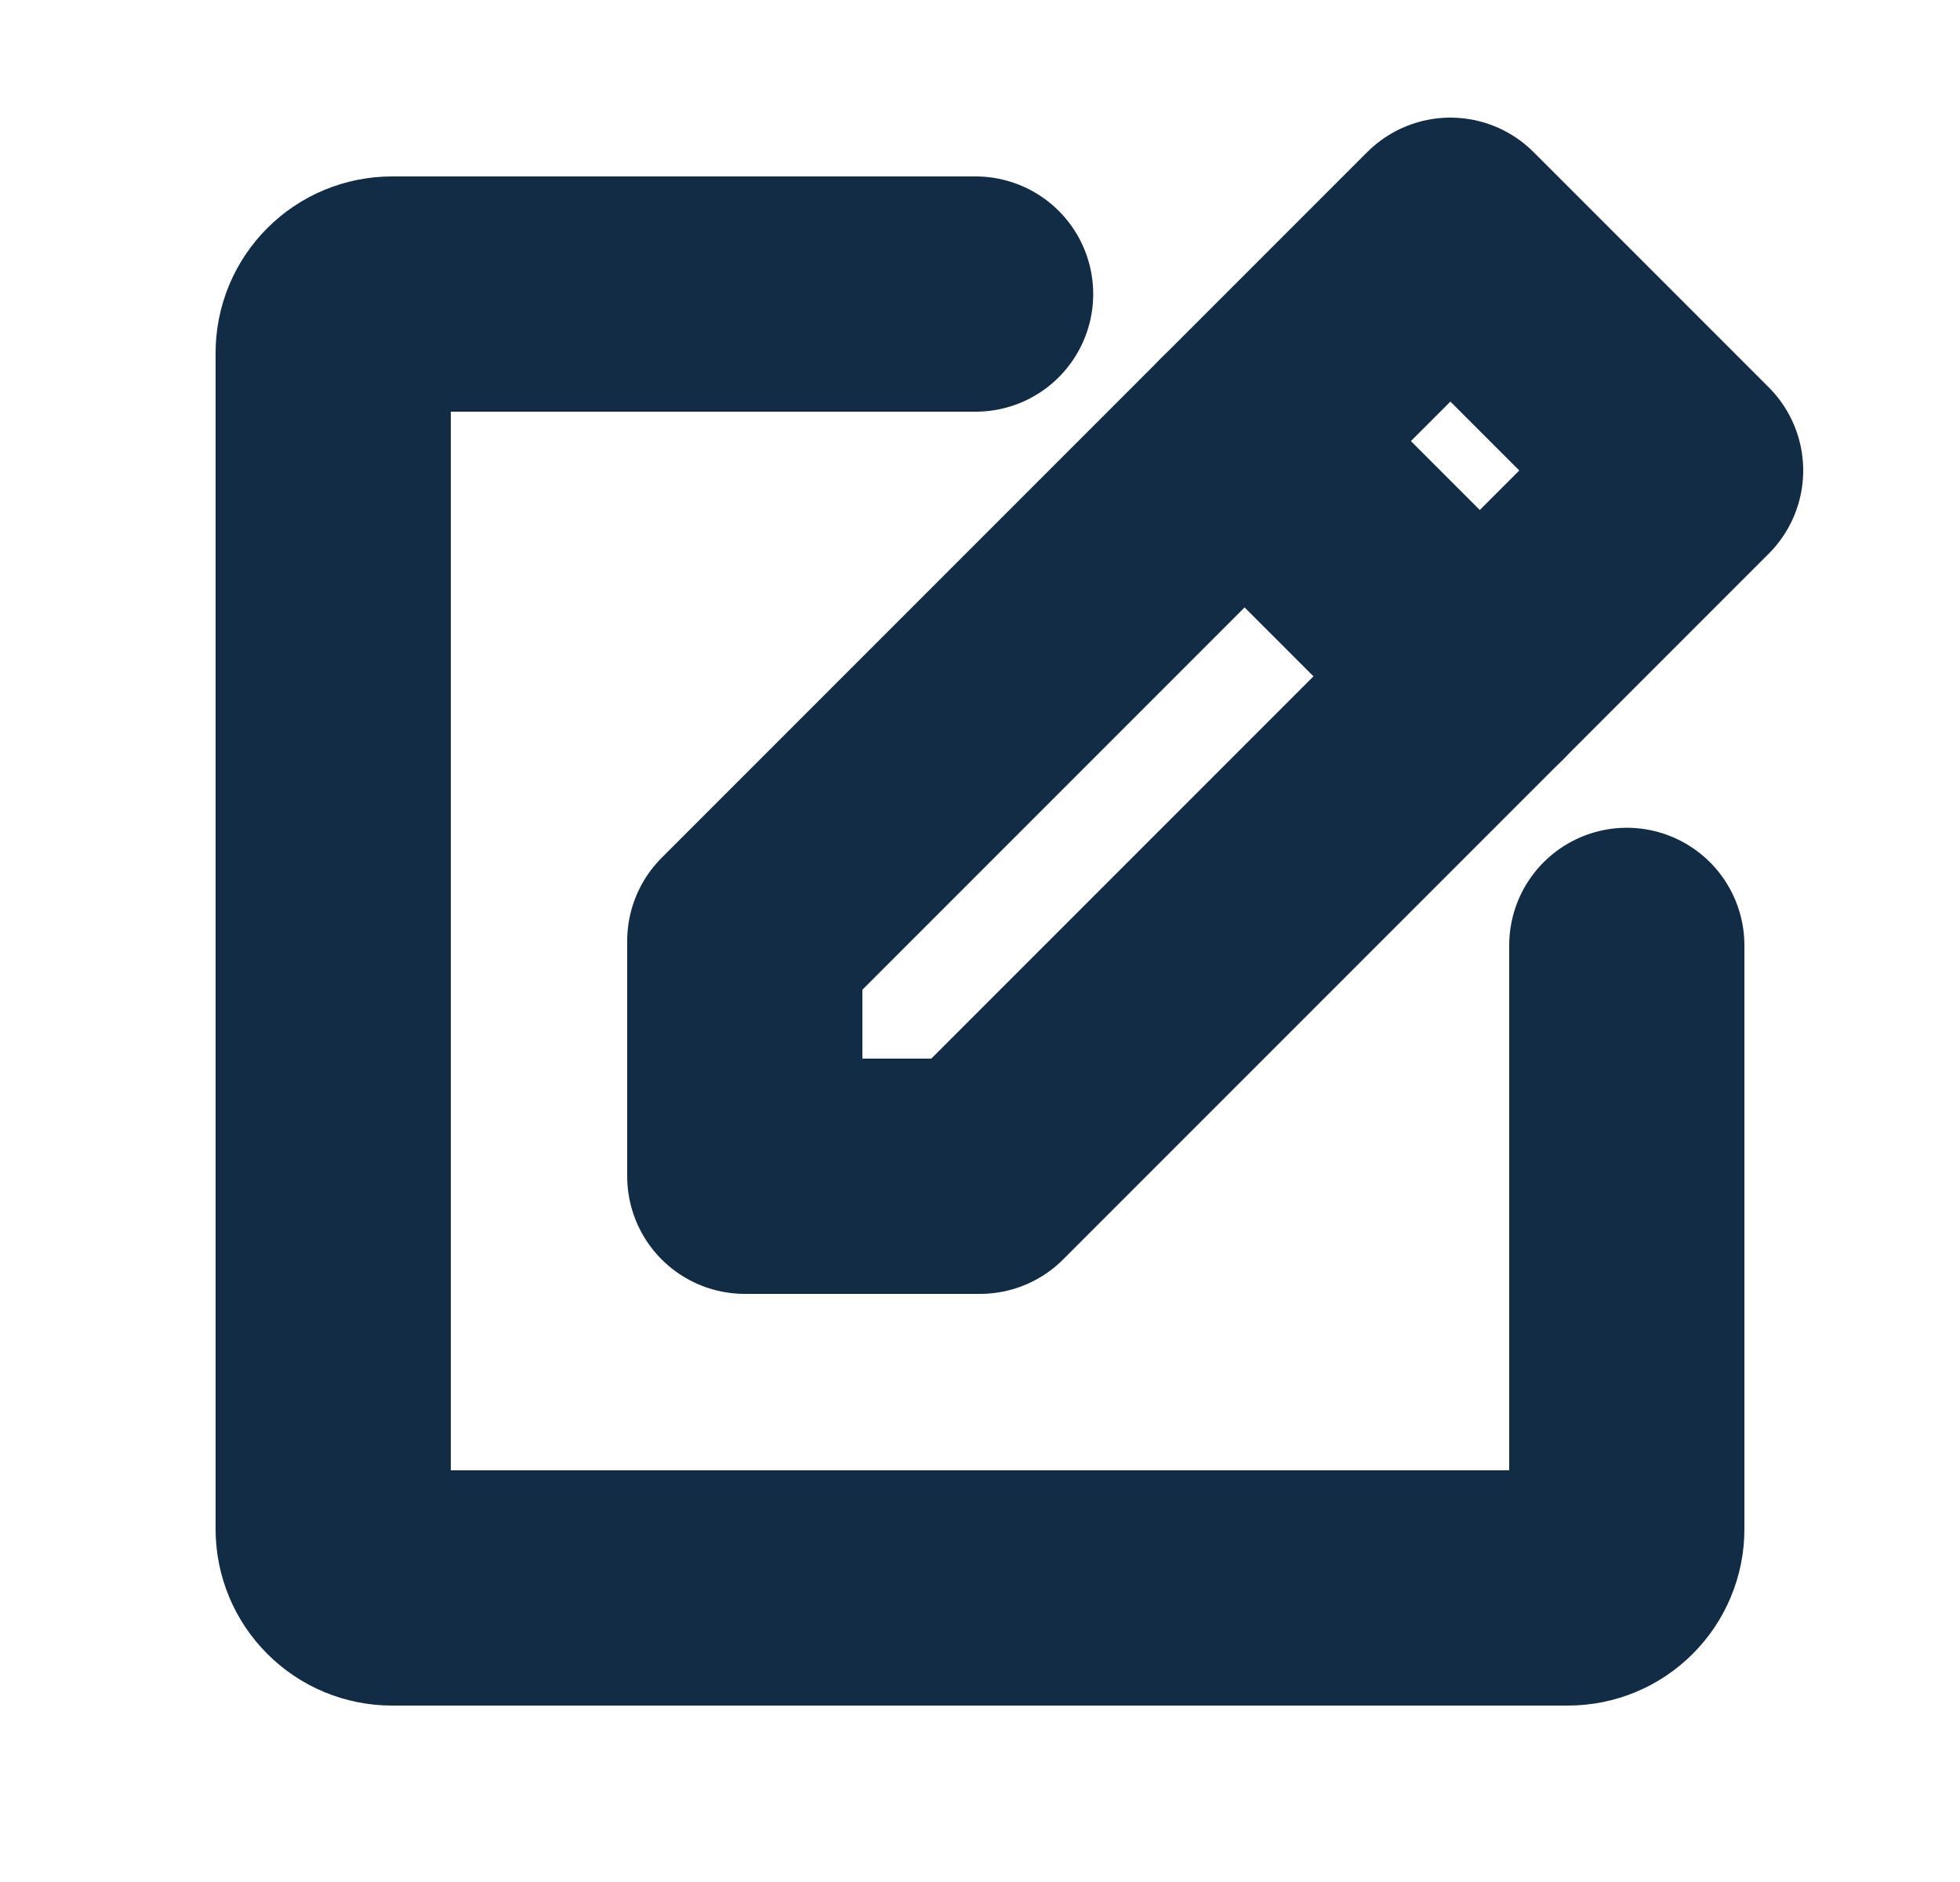
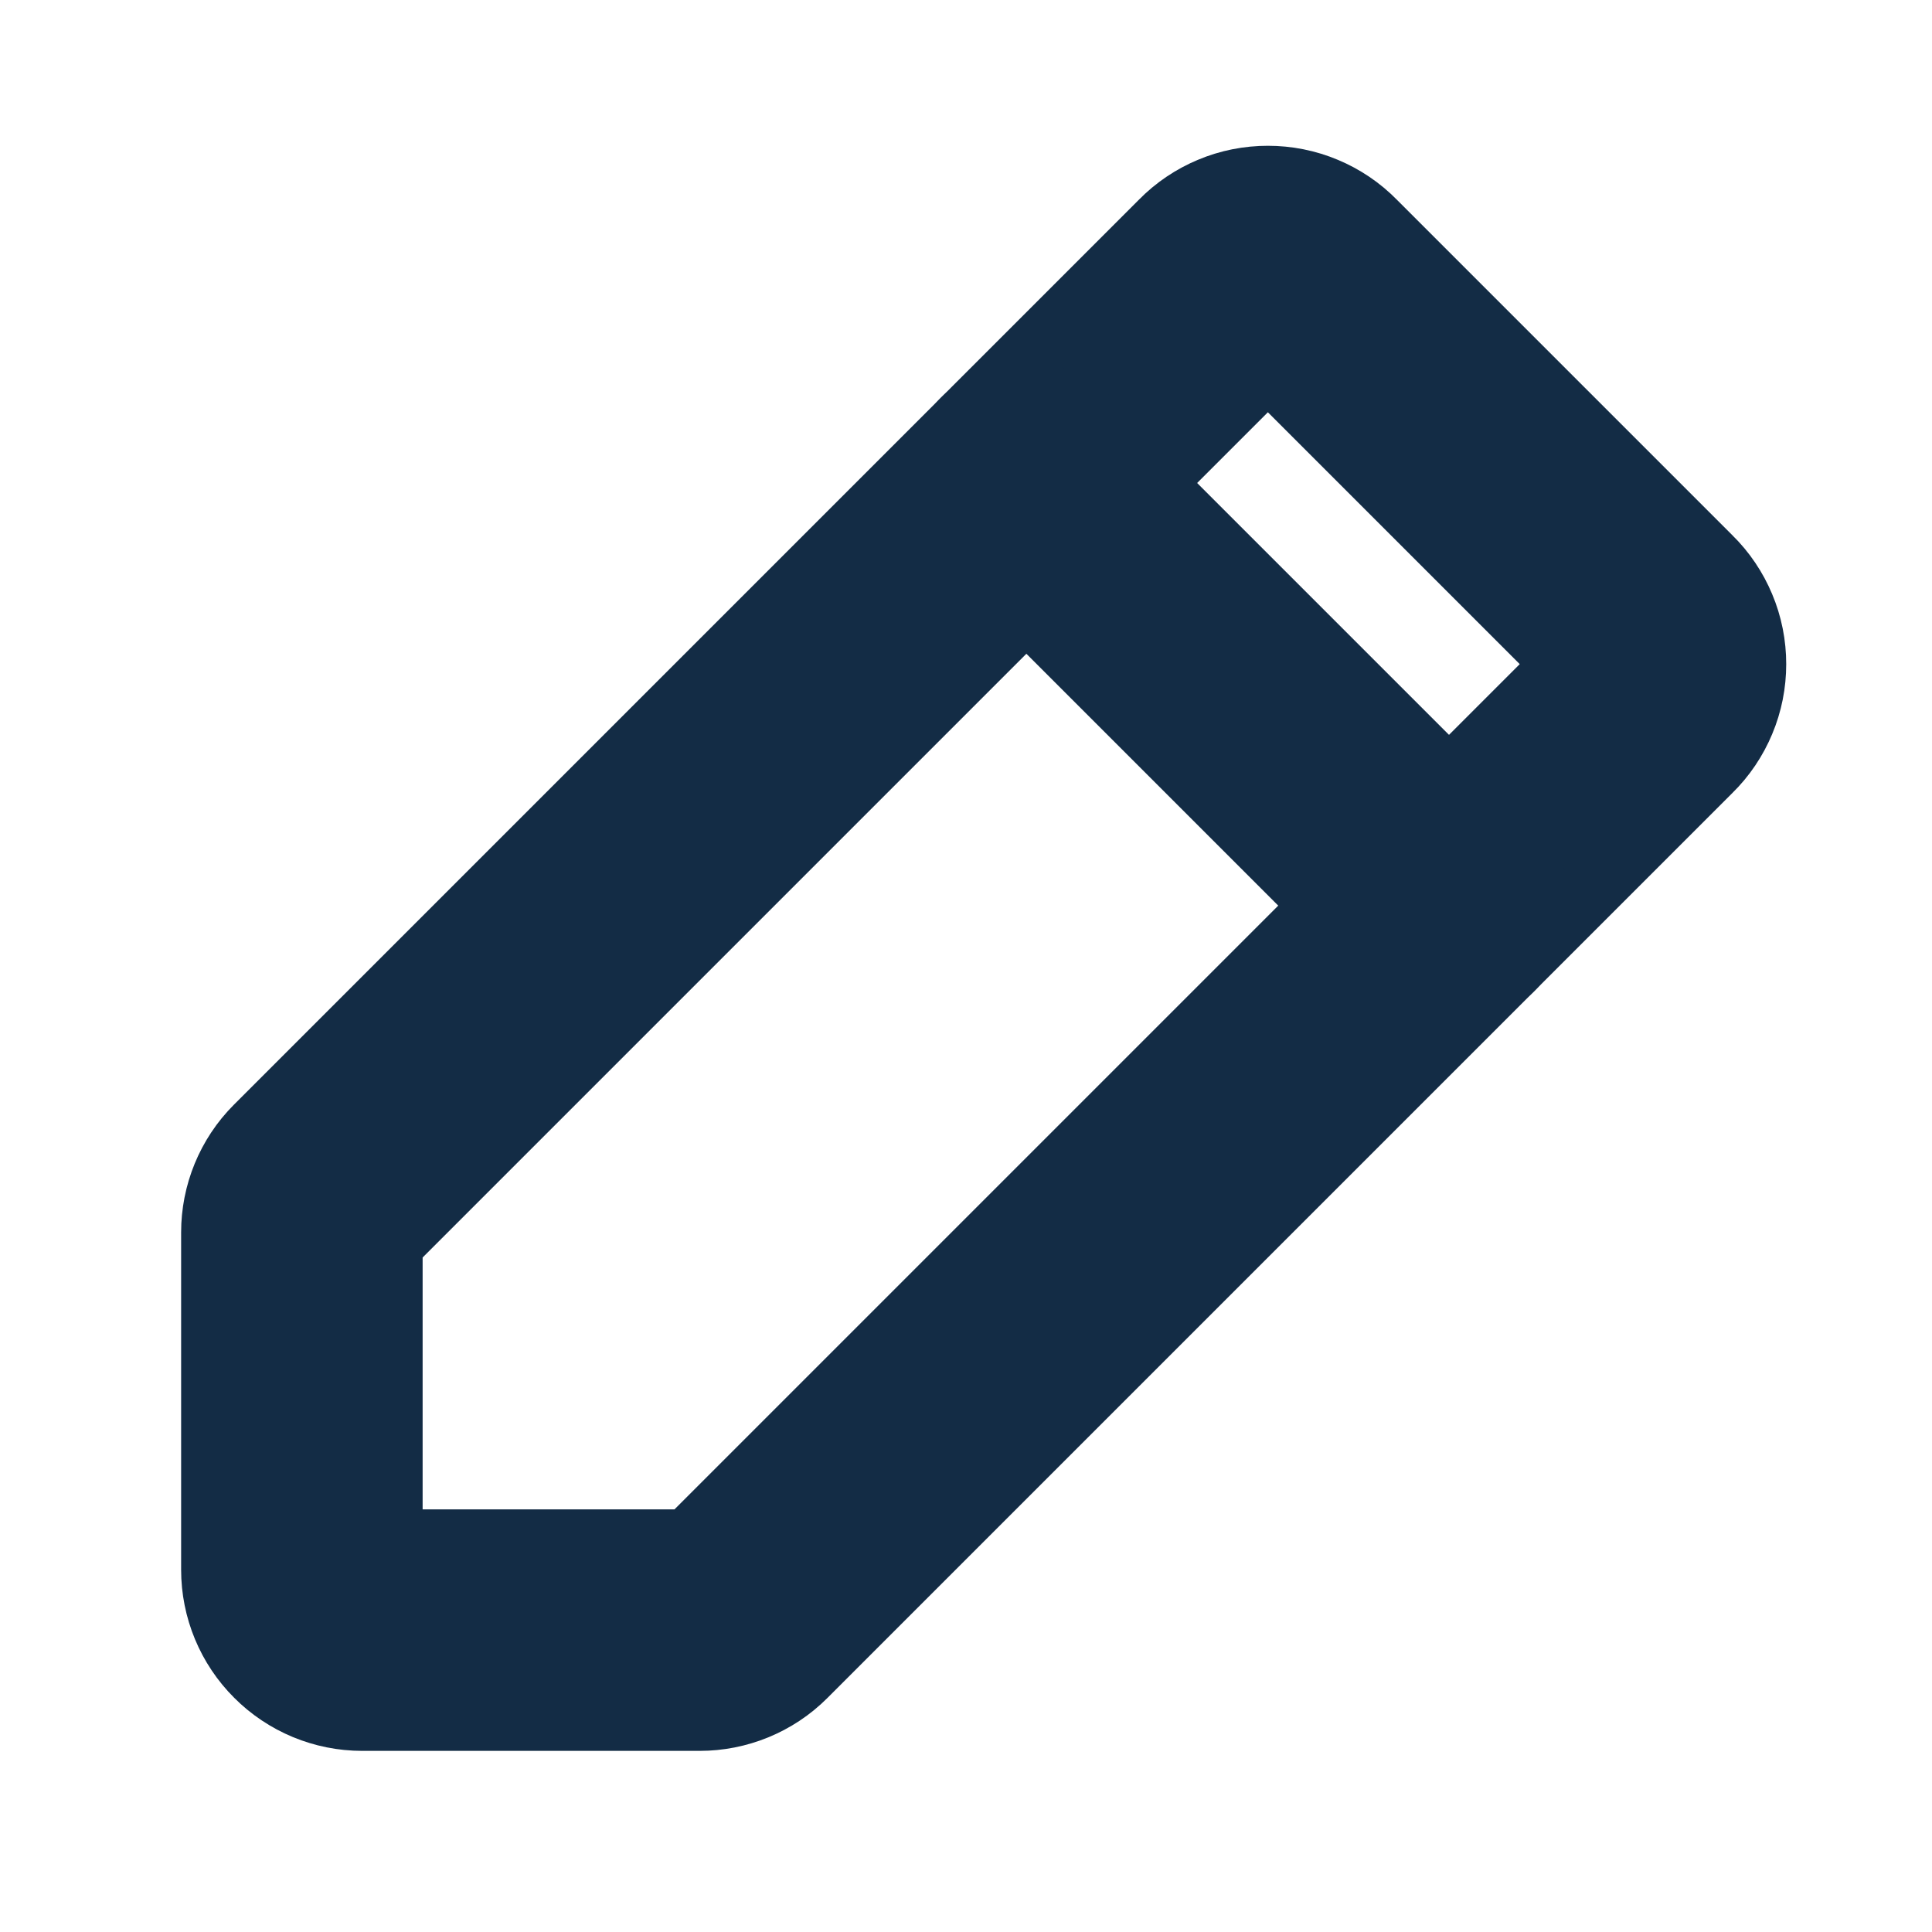
- <svg xmlns="http://www.w3.org/2000/svg" width="25" height="24" viewBox="0 0 25 24" fill="none">
-   <path d="M12.5 15H9.5V12L18.5 3L21.5 6L12.5 15Z" stroke="#132C45" stroke-width="3" stroke-linecap="round" stroke-linejoin="round" />
-   <path d="M15.875 5.625L18.875 8.625" stroke="#132C45" stroke-width="3" stroke-linecap="round" stroke-linejoin="round" />
-   <path d="M20.75 12.056V19.5C20.75 19.699 20.671 19.89 20.53 20.03C20.39 20.171 20.199 20.25 20 20.25H5C4.801 20.25 4.61 20.171 4.47 20.03C4.329 19.89 4.25 19.699 4.25 19.5V4.5C4.25 4.301 4.329 4.11 4.47 3.97C4.61 3.829 4.801 3.75 5 3.75H12.444" stroke="#132C45" stroke-width="3" stroke-linecap="round" stroke-linejoin="round" />
+ <svg xmlns="http://www.w3.org/2000/svg" width="24" height="24" viewBox="0 0 24 24" fill="none">
+   <path d="M8.691 20.25H4.5C4.301 20.25 4.11 20.171 3.97 20.03C3.829 19.89 3.75 19.699 3.75 19.5V15.309C3.75 15.212 3.769 15.115 3.806 15.025C3.843 14.935 3.897 14.853 3.966 14.784L15.216 3.534C15.285 3.463 15.369 3.407 15.46 3.369C15.552 3.33 15.65 3.311 15.75 3.311C15.85 3.311 15.948 3.33 16.04 3.369C16.131 3.407 16.215 3.463 16.284 3.534L20.466 7.716C20.537 7.785 20.593 7.869 20.631 7.96C20.67 8.052 20.689 8.15 20.689 8.25C20.689 8.349 20.67 8.448 20.631 8.54C20.593 8.631 20.537 8.715 20.466 8.784L9.216 20.034C9.147 20.103 9.065 20.157 8.975 20.194C8.885 20.231 8.788 20.25 8.691 20.25V20.25Z" stroke="#132C45" stroke-width="3" stroke-linecap="round" stroke-linejoin="round" />
+   <path d="M12.75 6L18 11.25" stroke="#132C45" stroke-width="3" stroke-linecap="round" stroke-linejoin="round" />
</svg>
